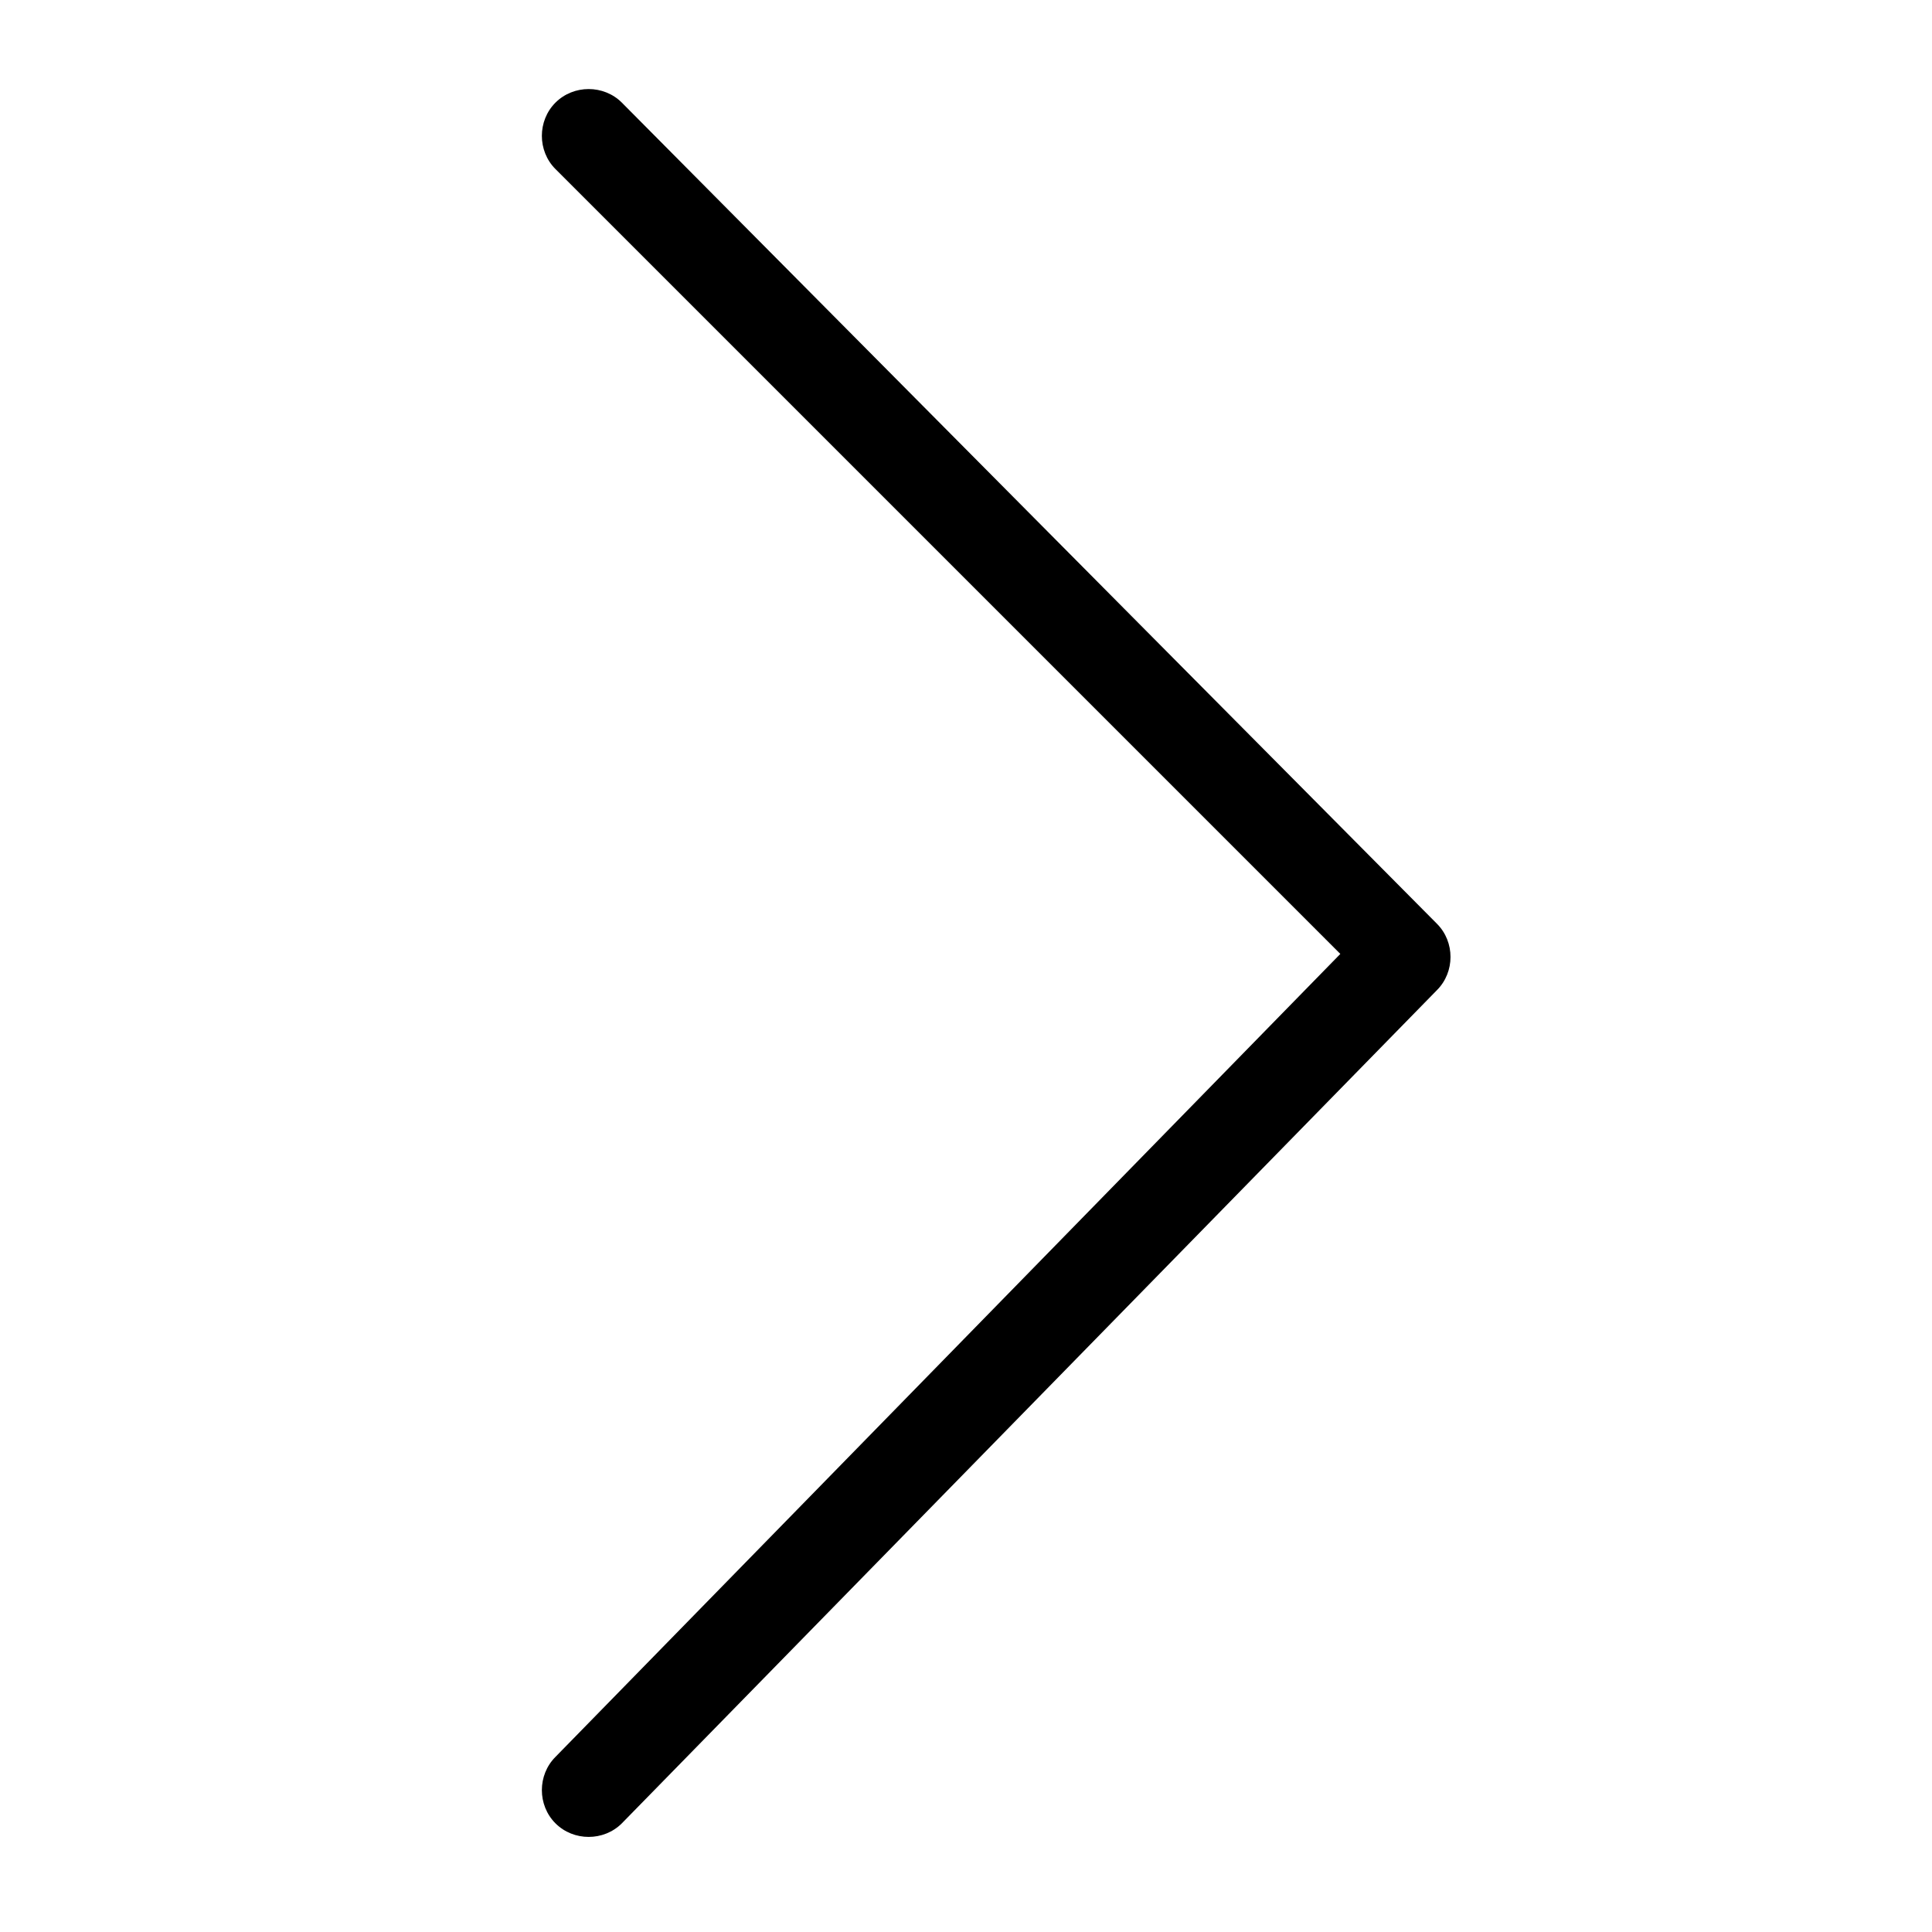
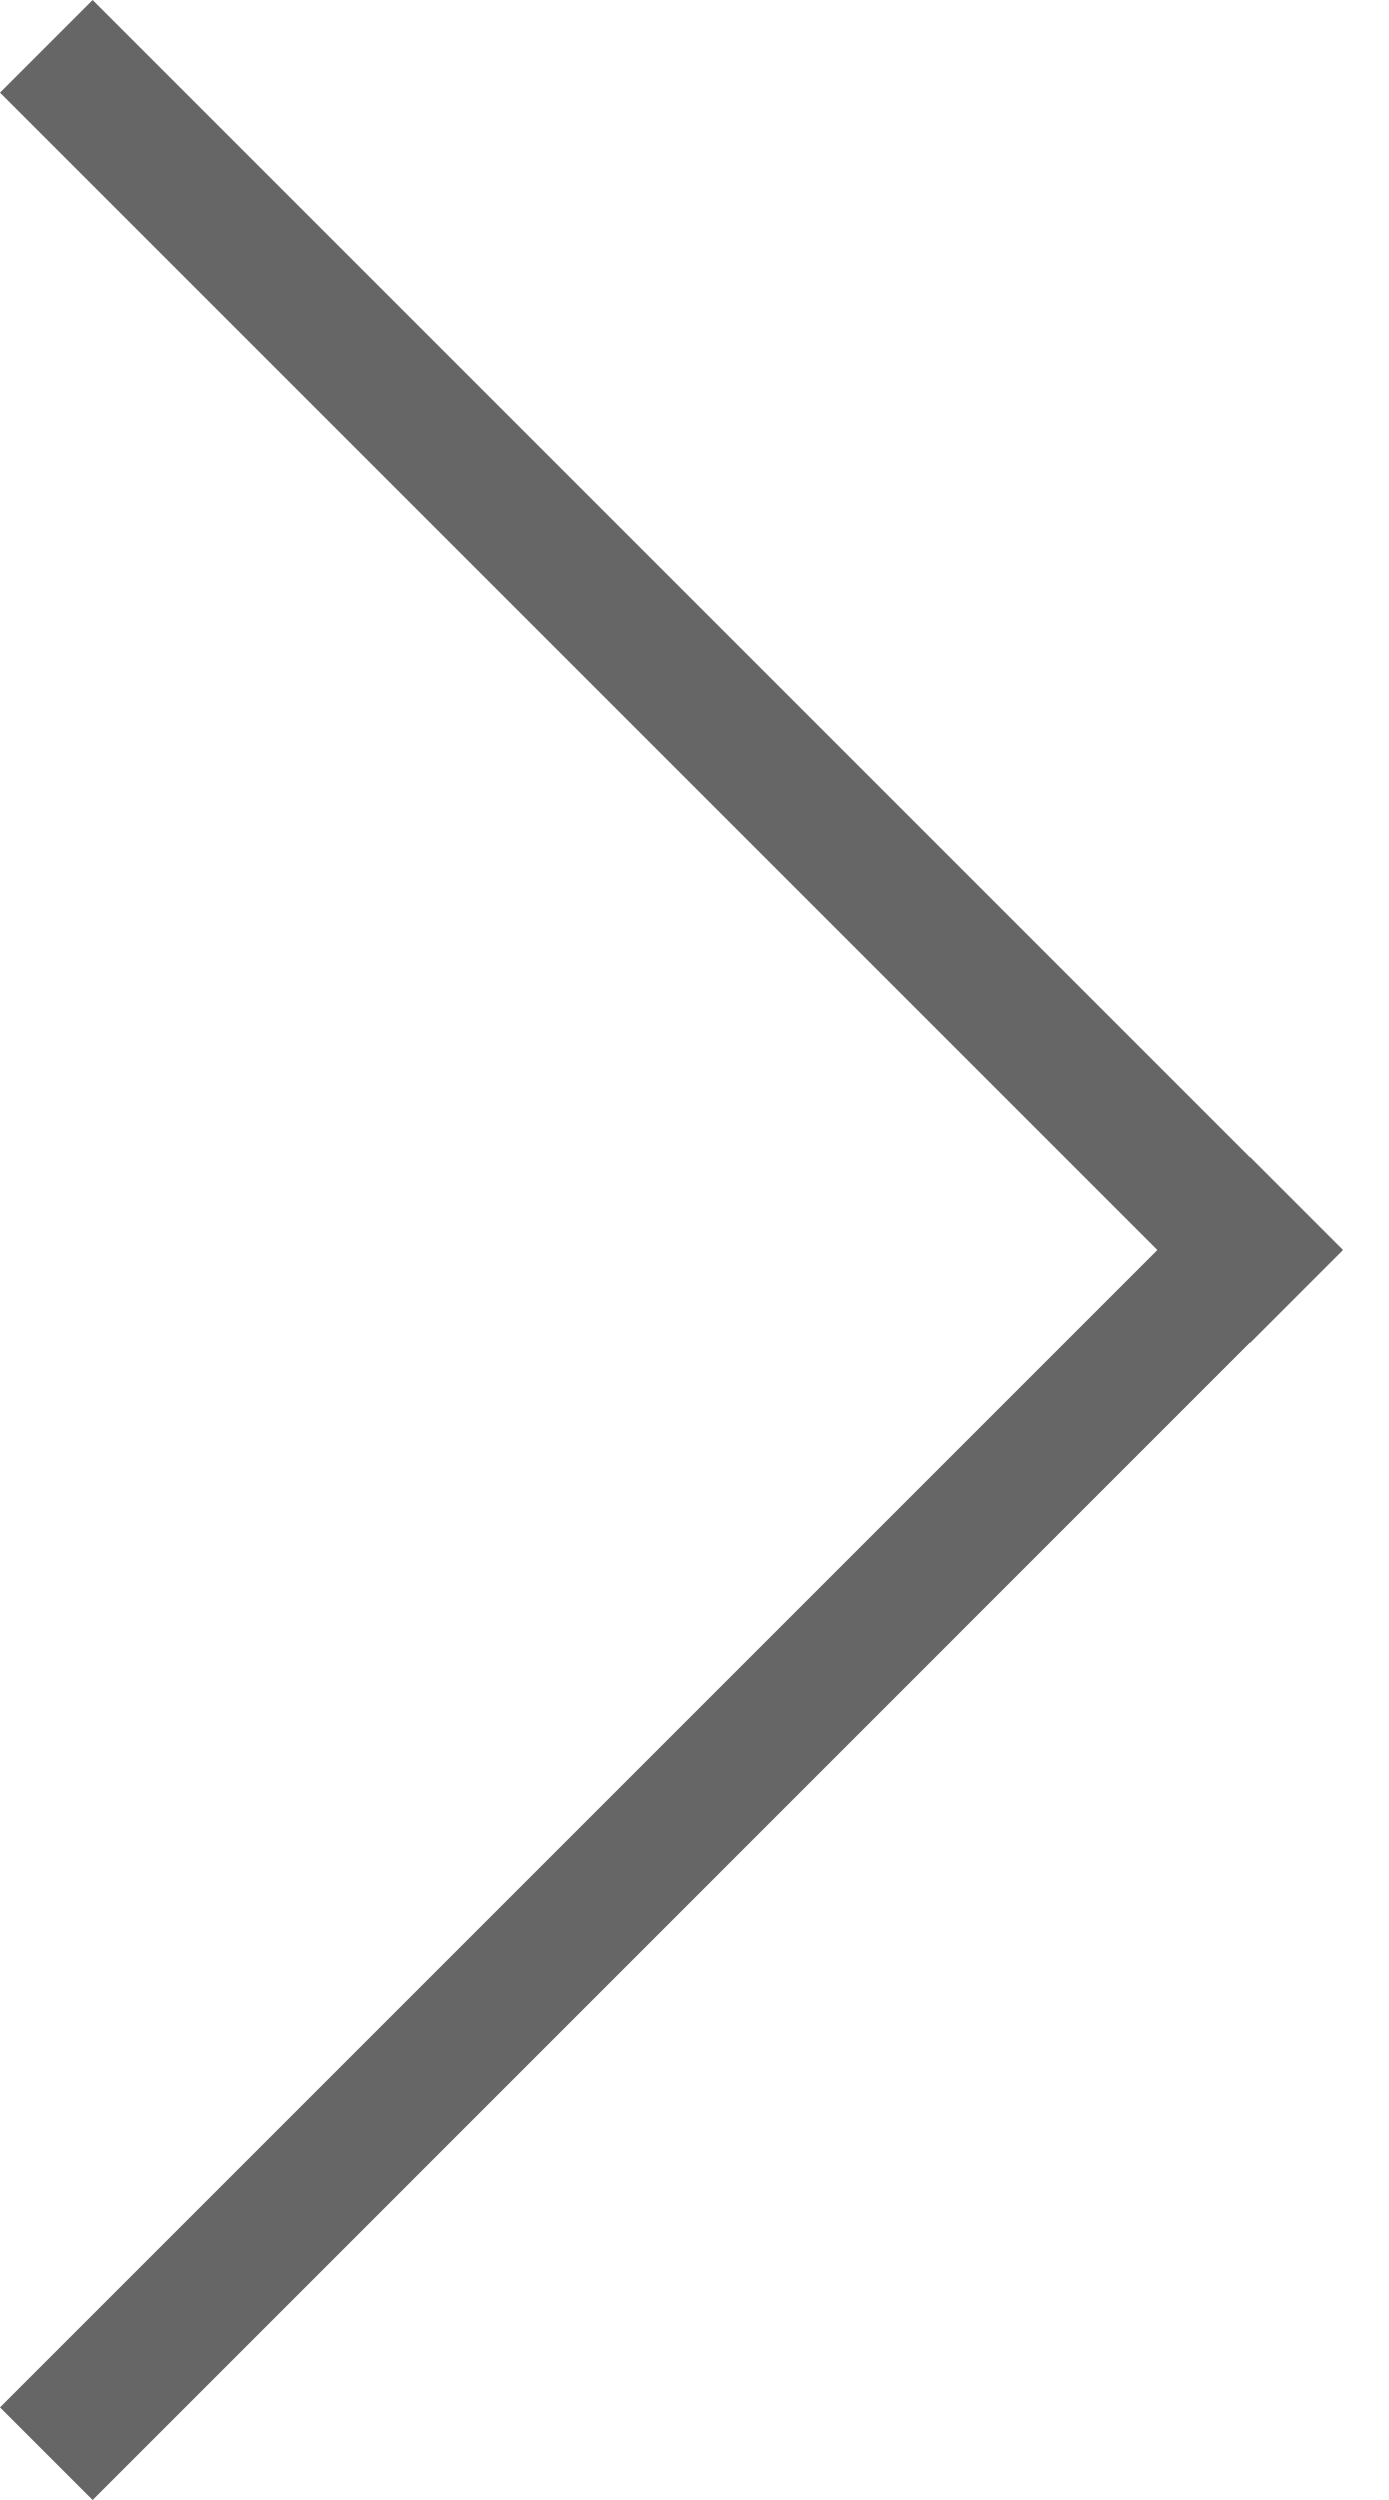
- <svg xmlns="http://www.w3.org/2000/svg" class="icon" width="200px" height="200.00px" viewBox="0 0 1024 1024" version="1.1">
-   <path d="M761.6 489.6l-432-435.2c-9.6-9.6-25.6-9.6-35.2 0-9.6 9.6-9.6 25.6 0 35.2l416 416-416 425.6c-9.6 9.6-9.6 25.6 0 35.2s25.6 9.6 35.2 0l432-441.6C771.2 515.2 771.2 499.2 761.6 489.6z" />
+ <svg xmlns="http://www.w3.org/2000/svg" width="10px" height="18px" viewBox="0 0 10 18" version="1.1">
+   <g id="页面-1" stroke="none" stroke-width="1" fill="none" fill-rule="evenodd">
+     <g id="组织管理" transform="translate(-710, -559)" fill-rule="nonzero">
+       <g id="箭头" transform="translate(703, 556)">
+         <rect id="矩形" fill="#000000" opacity="0" x="0" y="0" width="24" height="24" />
+         <polygon id="路径" fill="#666666" points="16.667 12 16.668 11.998 16.002 11.332 16 11.333 7.667 3 7 3.667 15.333 12 7 20.333 7.667 21 15.999 12.667 16.001 12.669 16.668 12.002" />
+       </g>
+     </g>
+   </g>
</svg>
